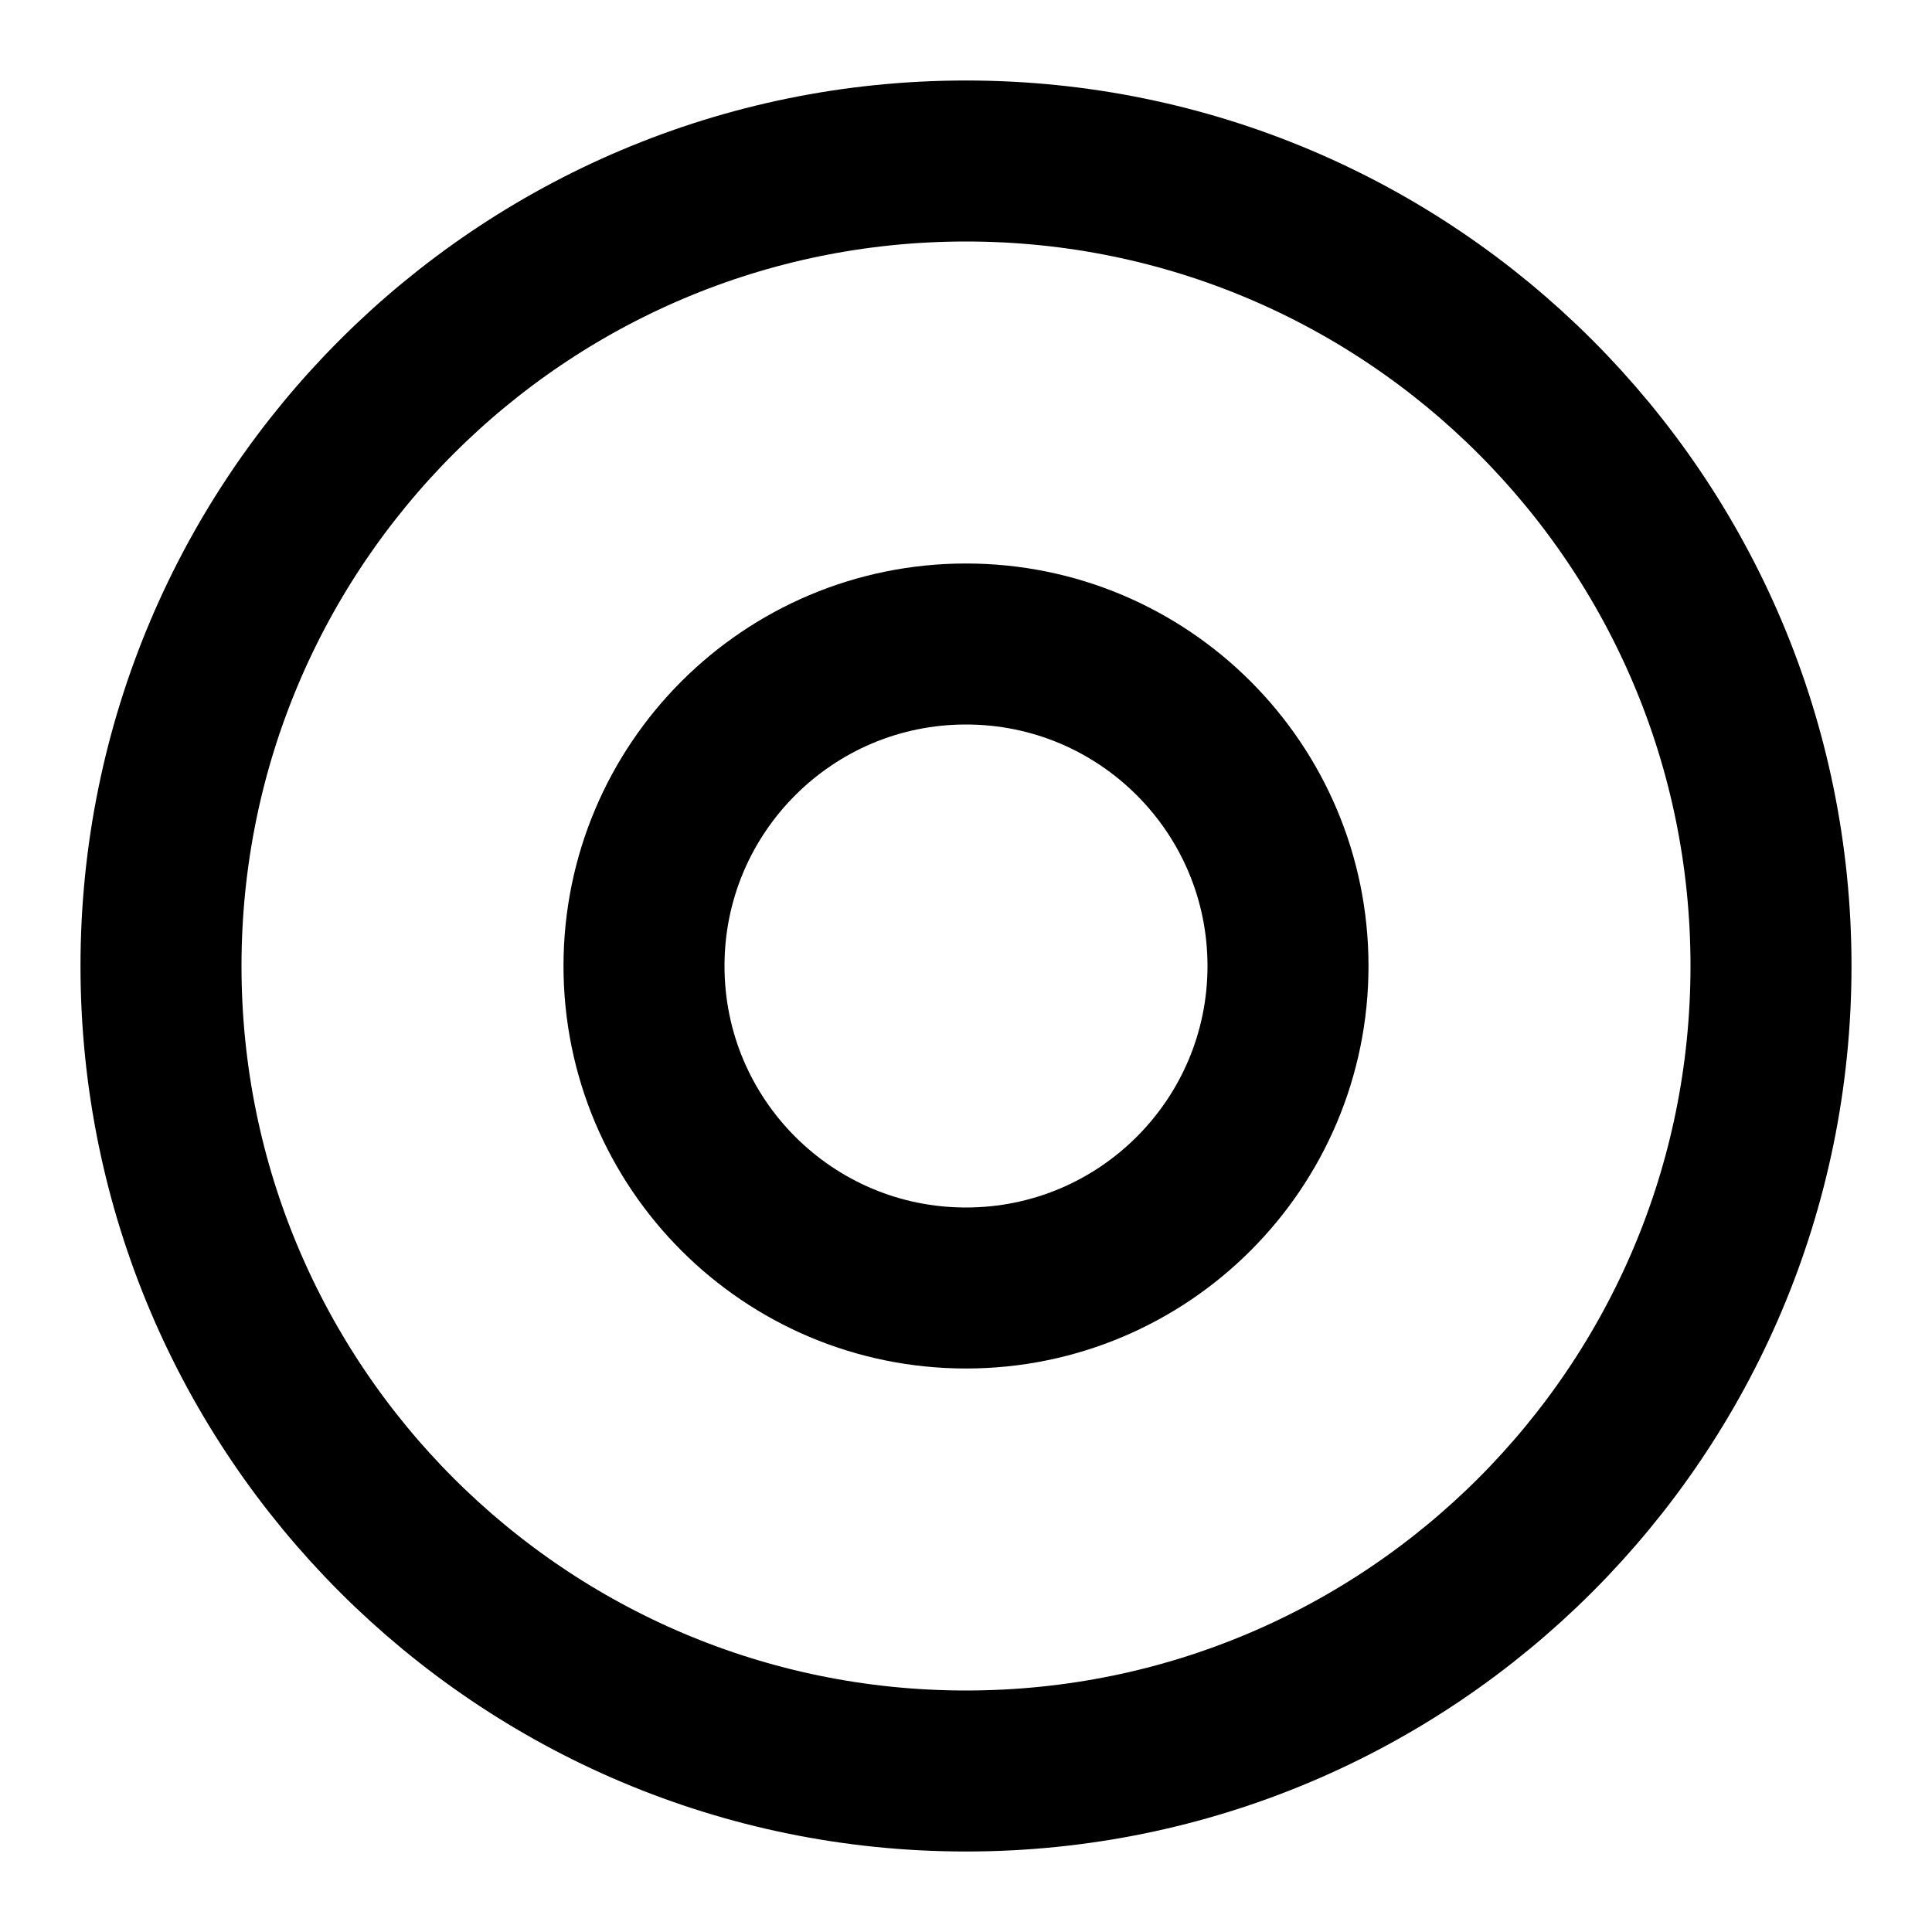
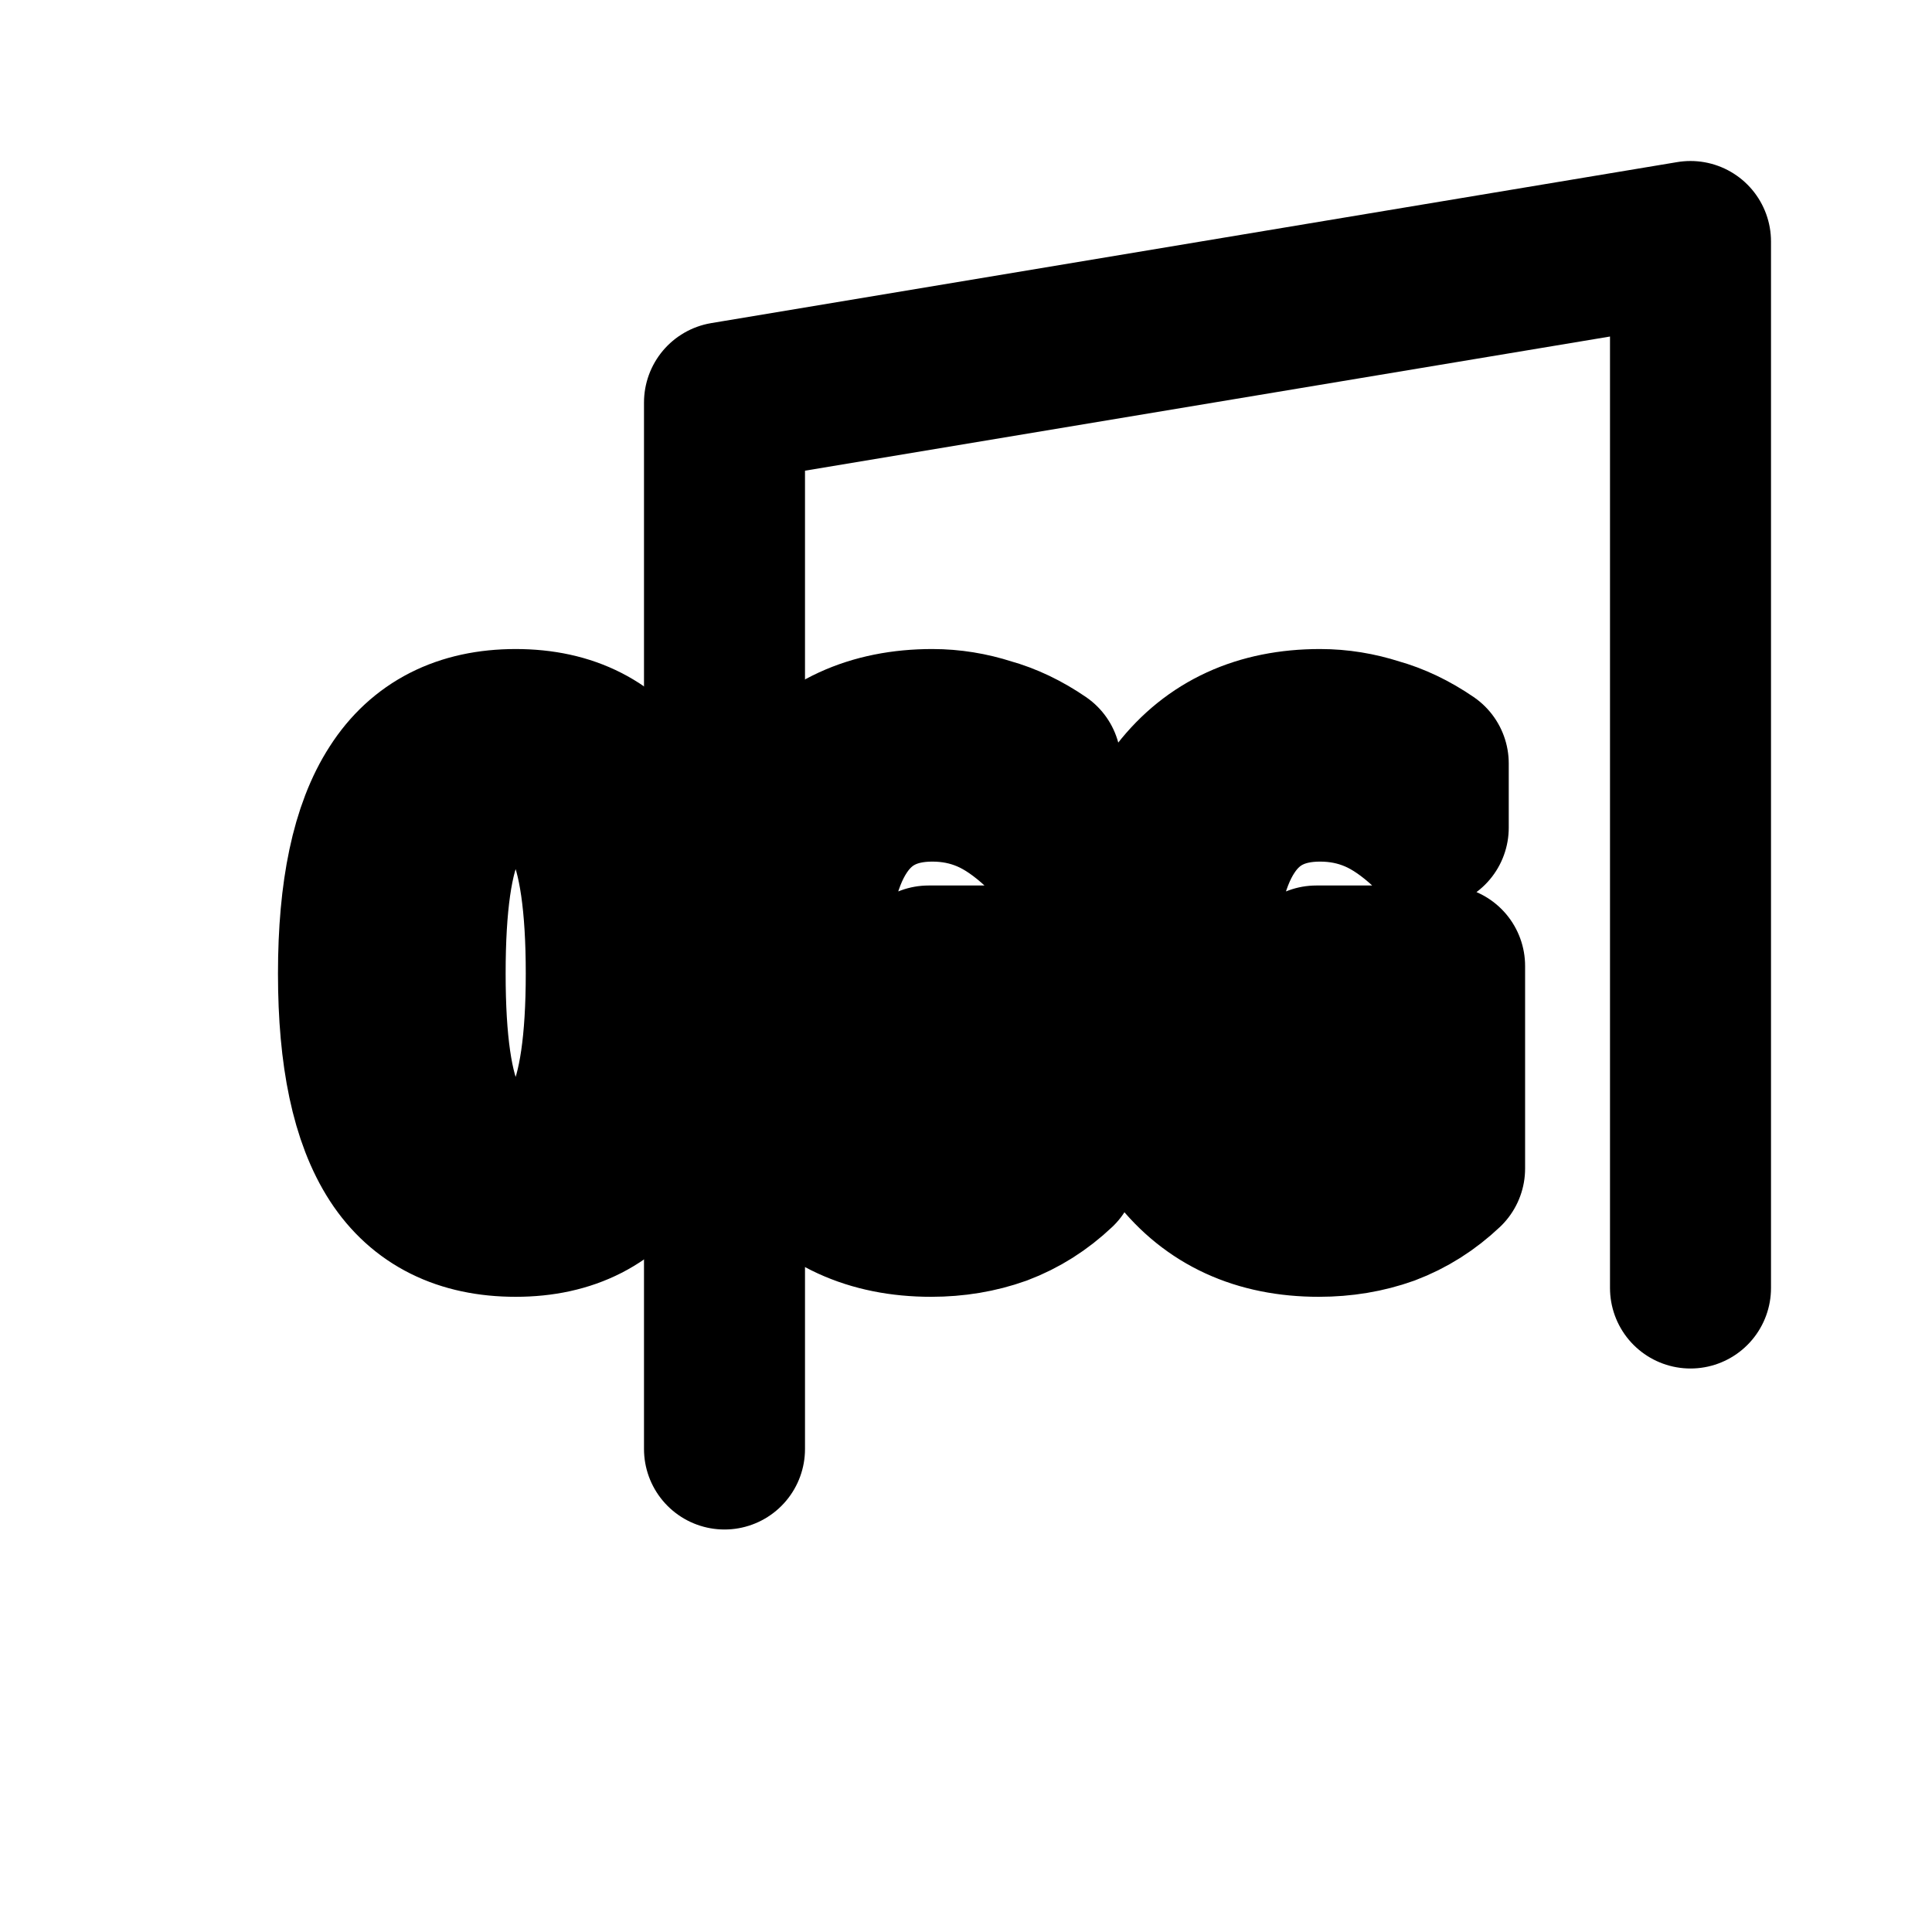
- <svg xmlns="http://www.w3.org/2000/svg" viewBox="0 0 24 24" fill="none" stroke="currentColor" stroke-width="2" stroke-linecap="round" stroke-linejoin="round" class="text-green-500">
-   <circle cx="12" cy="12" r="10" />
-   <circle cx="12" cy="12" r="4" />
+ <svg xmlns="http://www.w3.org/2000/svg" viewBox="0 0 24 24" fill="none" stroke="currentColor" stroke-width="2" stroke-linecap="round" stroke-linejoin="round">
+   <path d="M9 18V5l12-2v13" />
+   <text x="4" y="15" font-family="monospace" font-size="8" fill="currentColor">OGG</text>
</svg>
